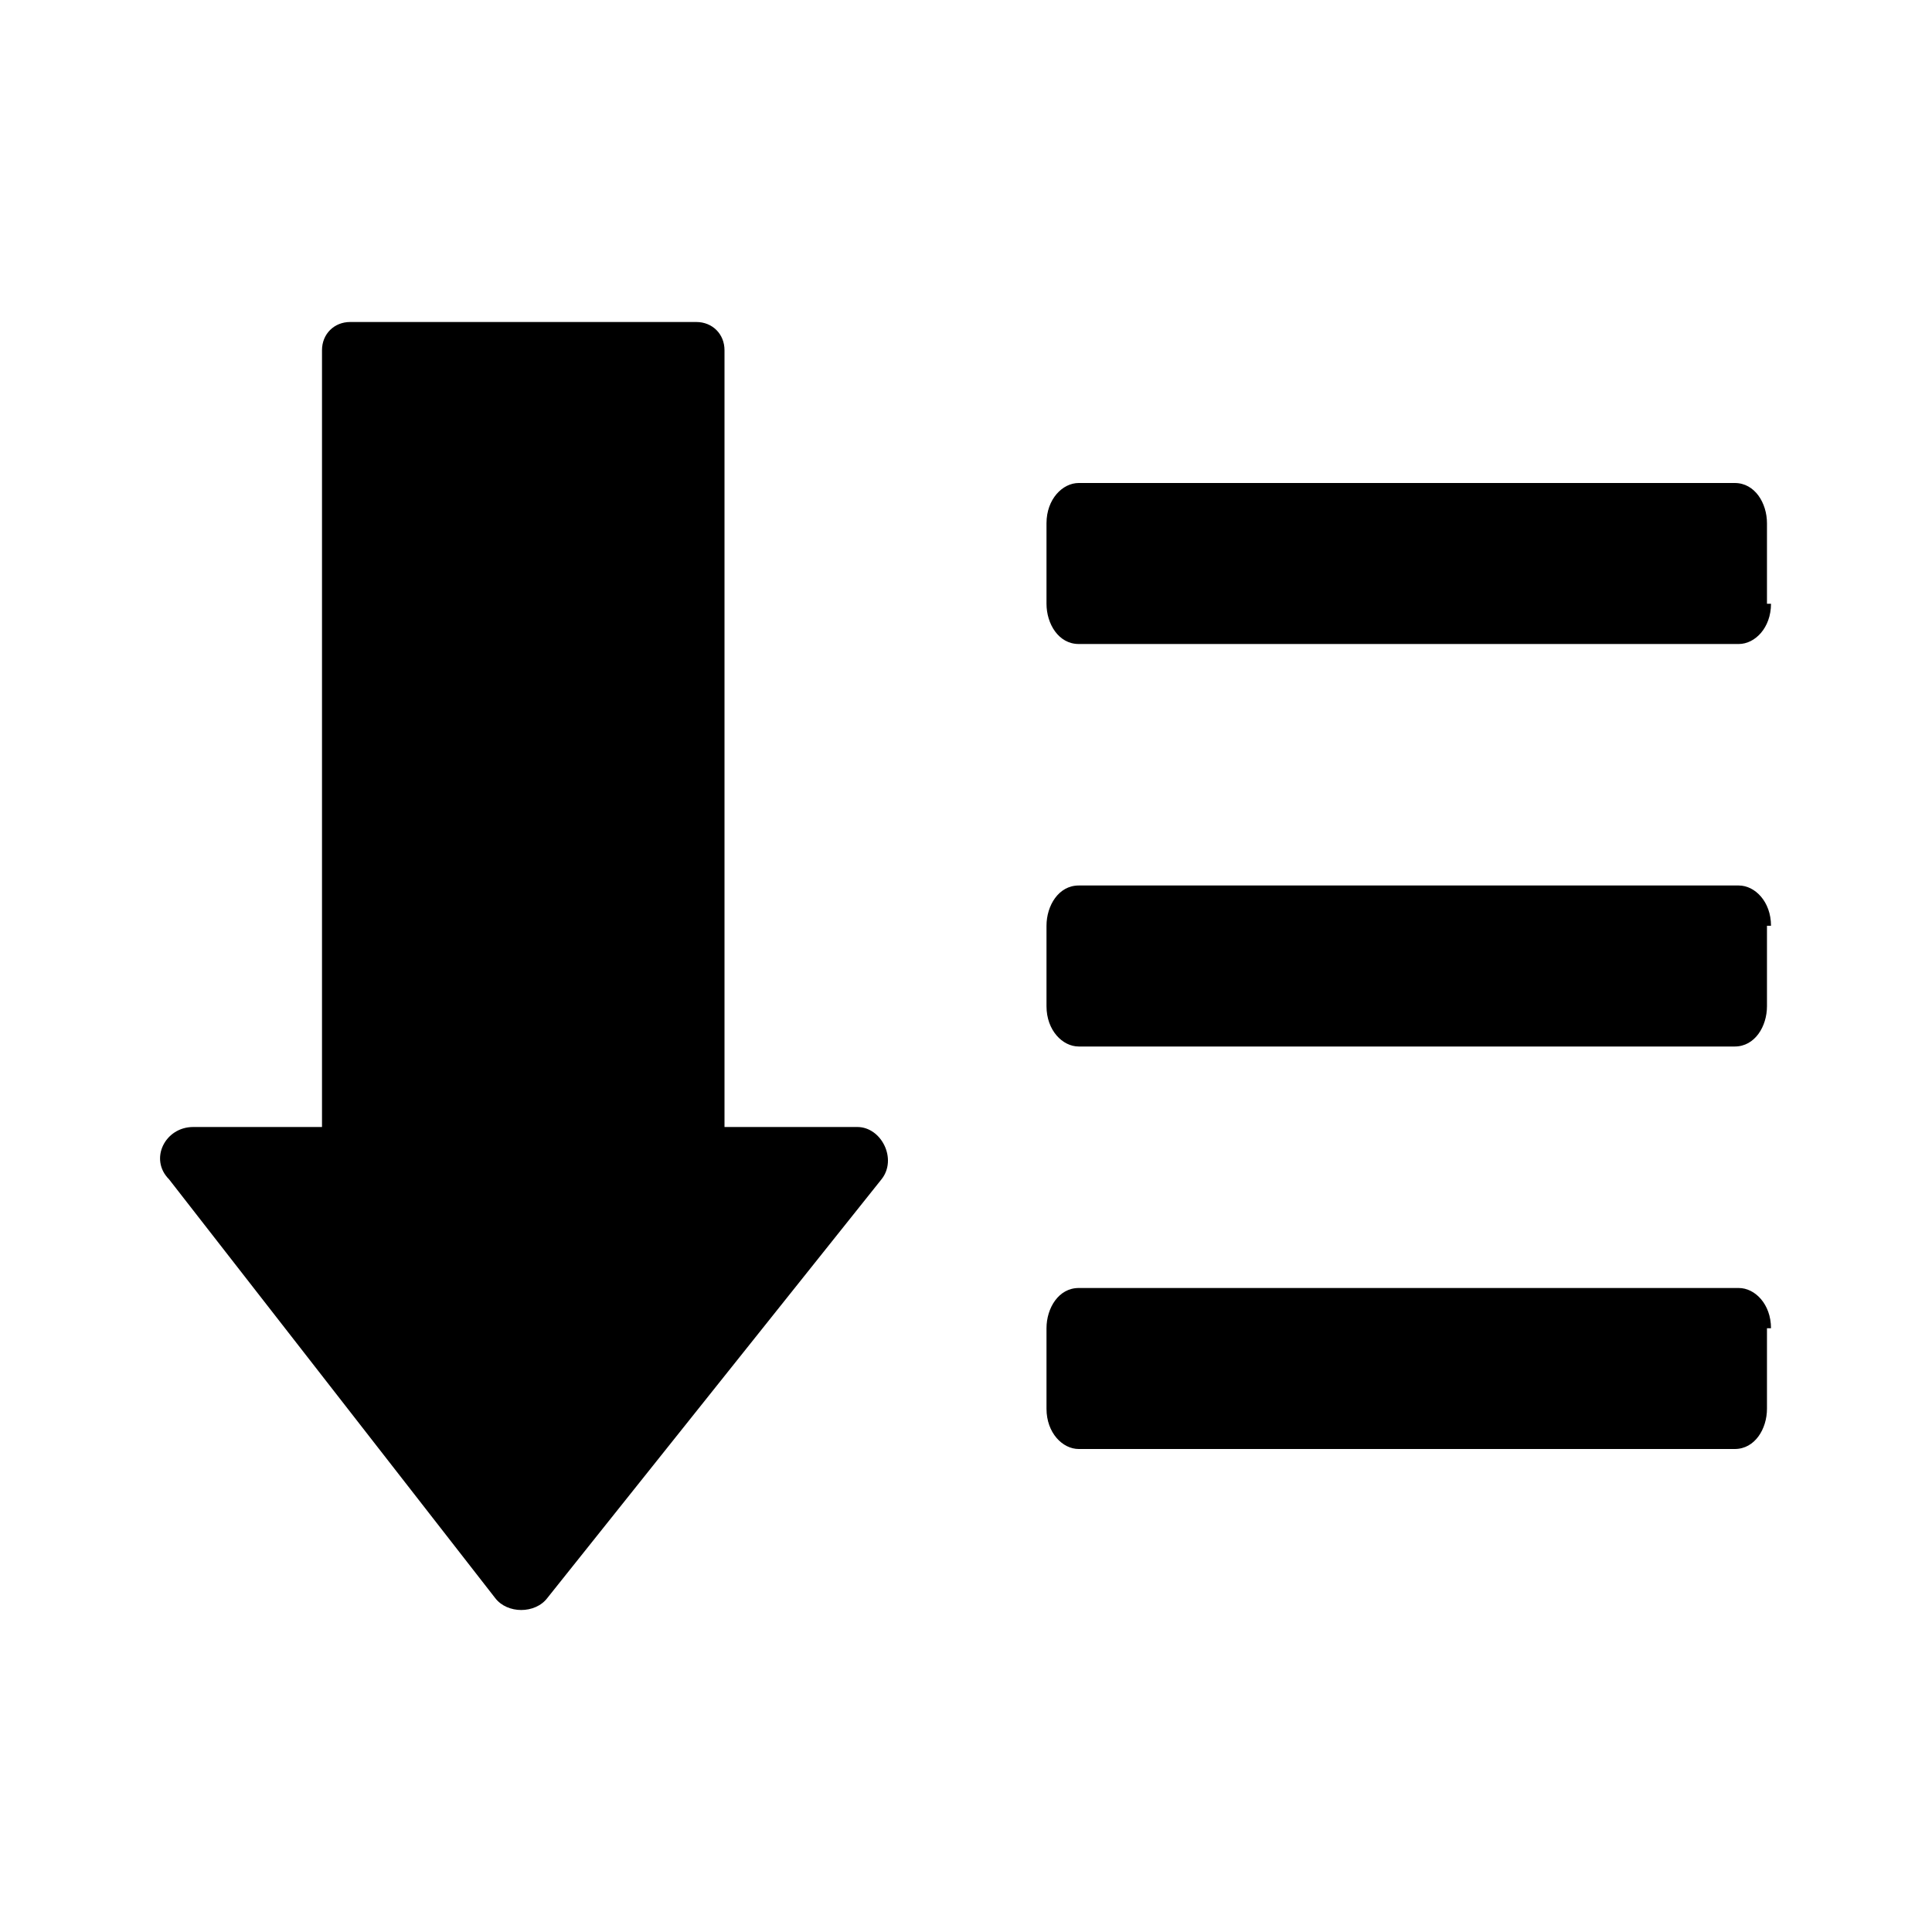
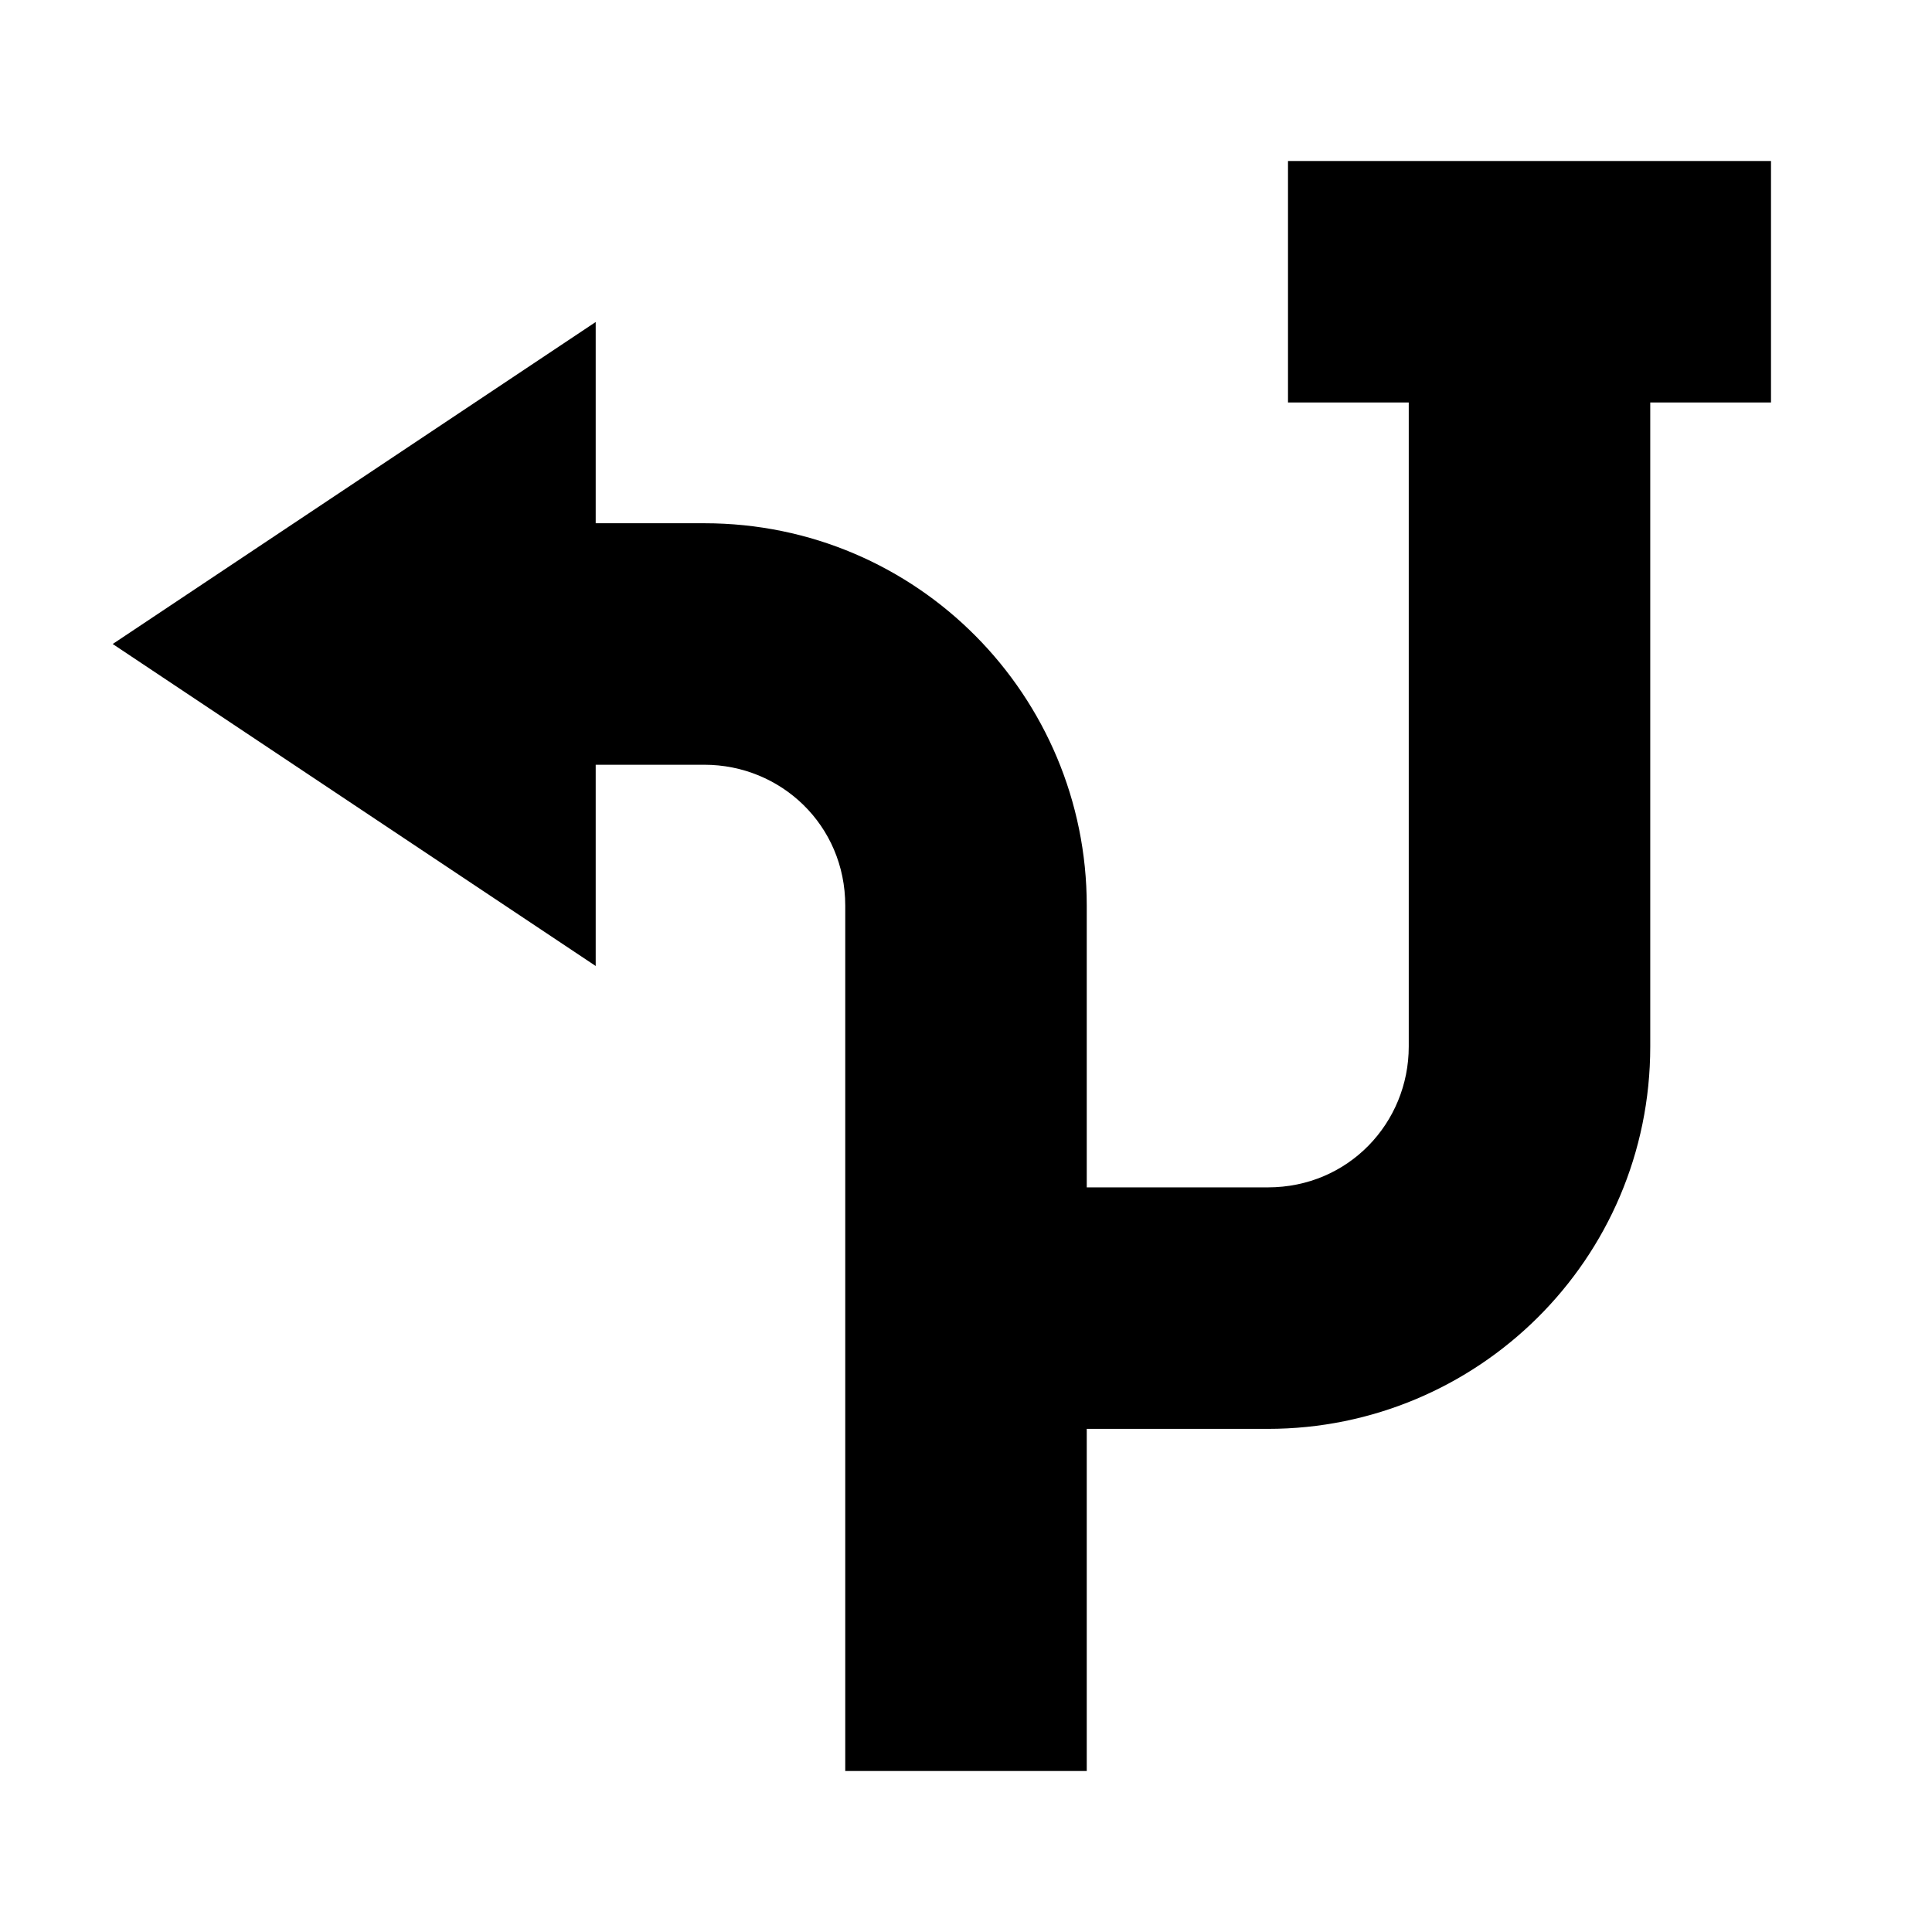
<svg xmlns="http://www.w3.org/2000/svg" version="1.1" id="Layer_1" x="0px" y="0px" viewBox="0 0 48 48" style="enable-background:new 0 0 48 48;" xml:space="preserve">
-   <path d="M44,15c0,0.6-0.4,1-0.8,1H26.8c-0.5,0-0.8-0.5-0.8-1V13c0-0.6,0.4-1,0.8-1h16.3c0.5,0,0.8,0.5,0.8,1V15z M44,23  c0-0.6-0.4-1-0.8-1H26.8c-0.5,0-0.8,0.5-0.8,1V25c0,0.6,0.4,1,0.8,1h16.3c0.5,0,0.8-0.5,0.8-1V23z M44,33c0-0.6-0.4-1-0.8-1H26.8  c-0.5,0-0.8,0.5-0.8,1V35c0,0.6,0.4,1,0.8,1h16.3c0.5,0,0.8-0.5,0.8-1V33z M18,28V8.7C18,8.3,17.7,8,17.3,8H8.7C8.3,8,8,8.3,8,8.7  V28H4.8c-0.7,0-1.1,0.8-0.6,1.3l8.1,10.4c0.3,0.4,1,0.4,1.3,0l8.3-10.4c0.4-0.5,0-1.3-0.6-1.3H18z" />
+   <path d="M44,4H32v6h3v16c0,1.9-1.5,3.5-3.5,3.5H27v-7c0-5.2-4.2-9.5-9.5-9.5h-2.7V8l-12,8l12,8v-5h2.7c1.9,0,3.5,1.5,3.5,3.5V44h6  v-8.5h4.5c5.2,0,9.5-4.2,9.5-9.5V10h3V4z" />
</svg>
